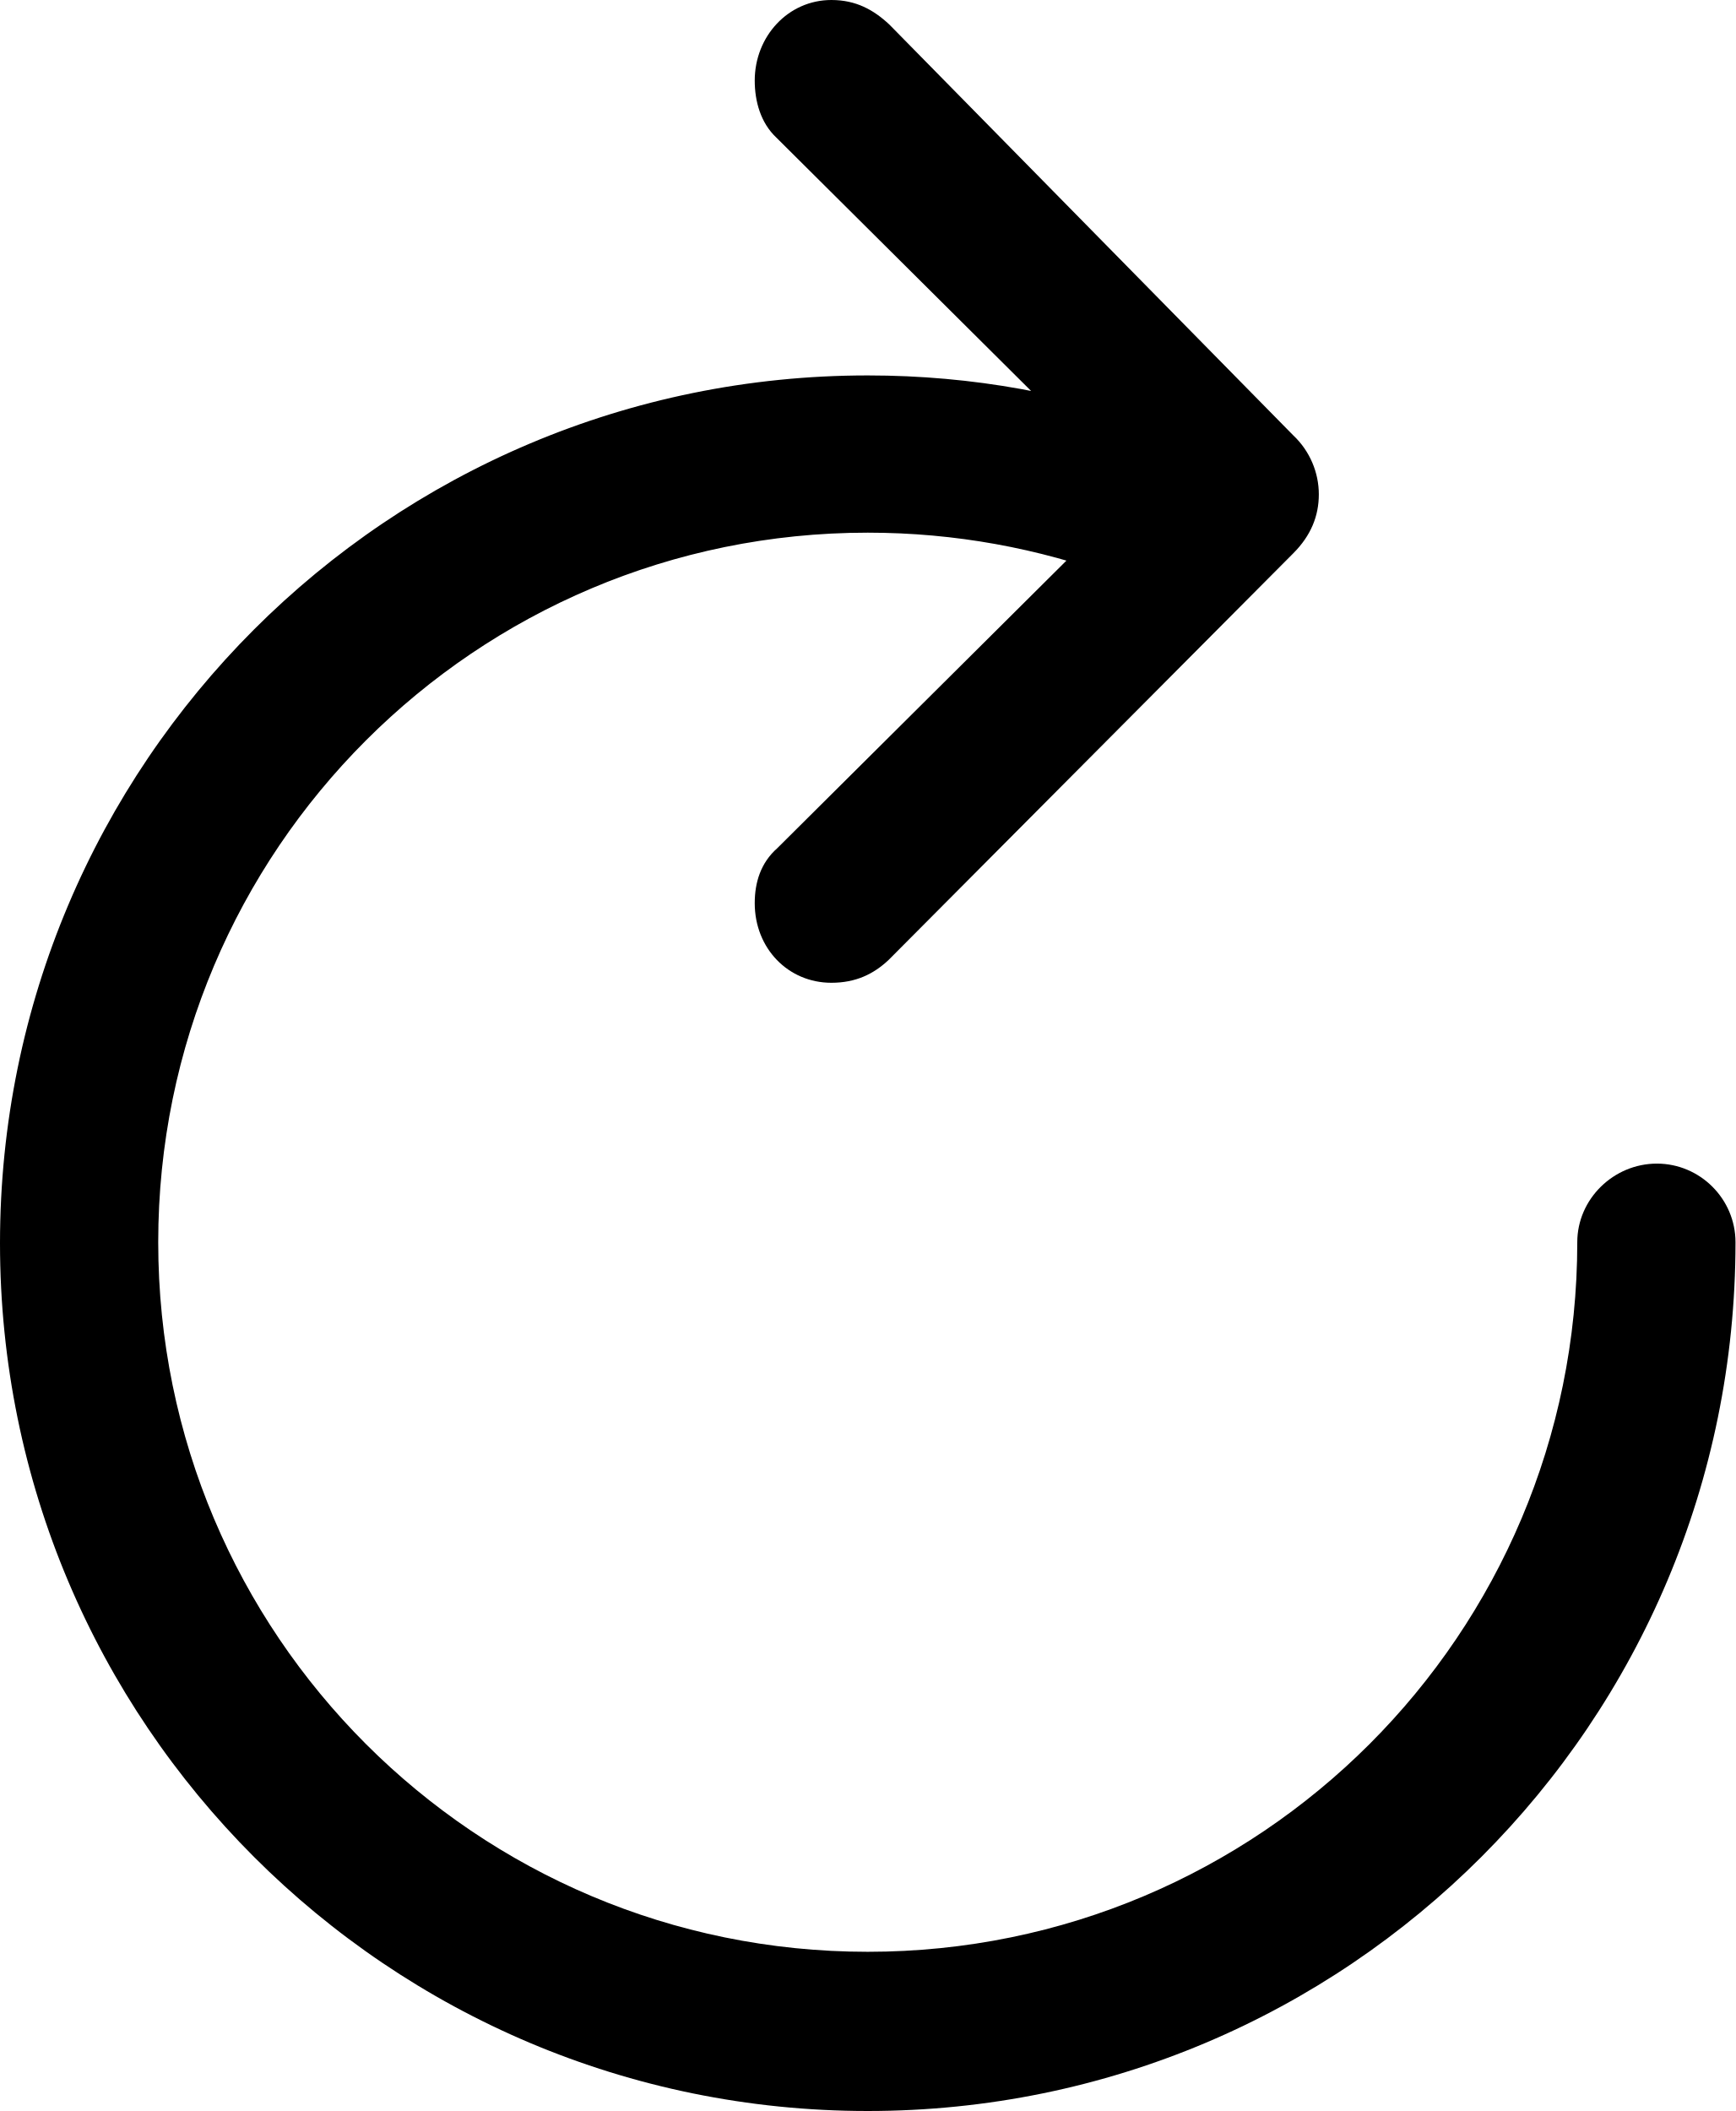
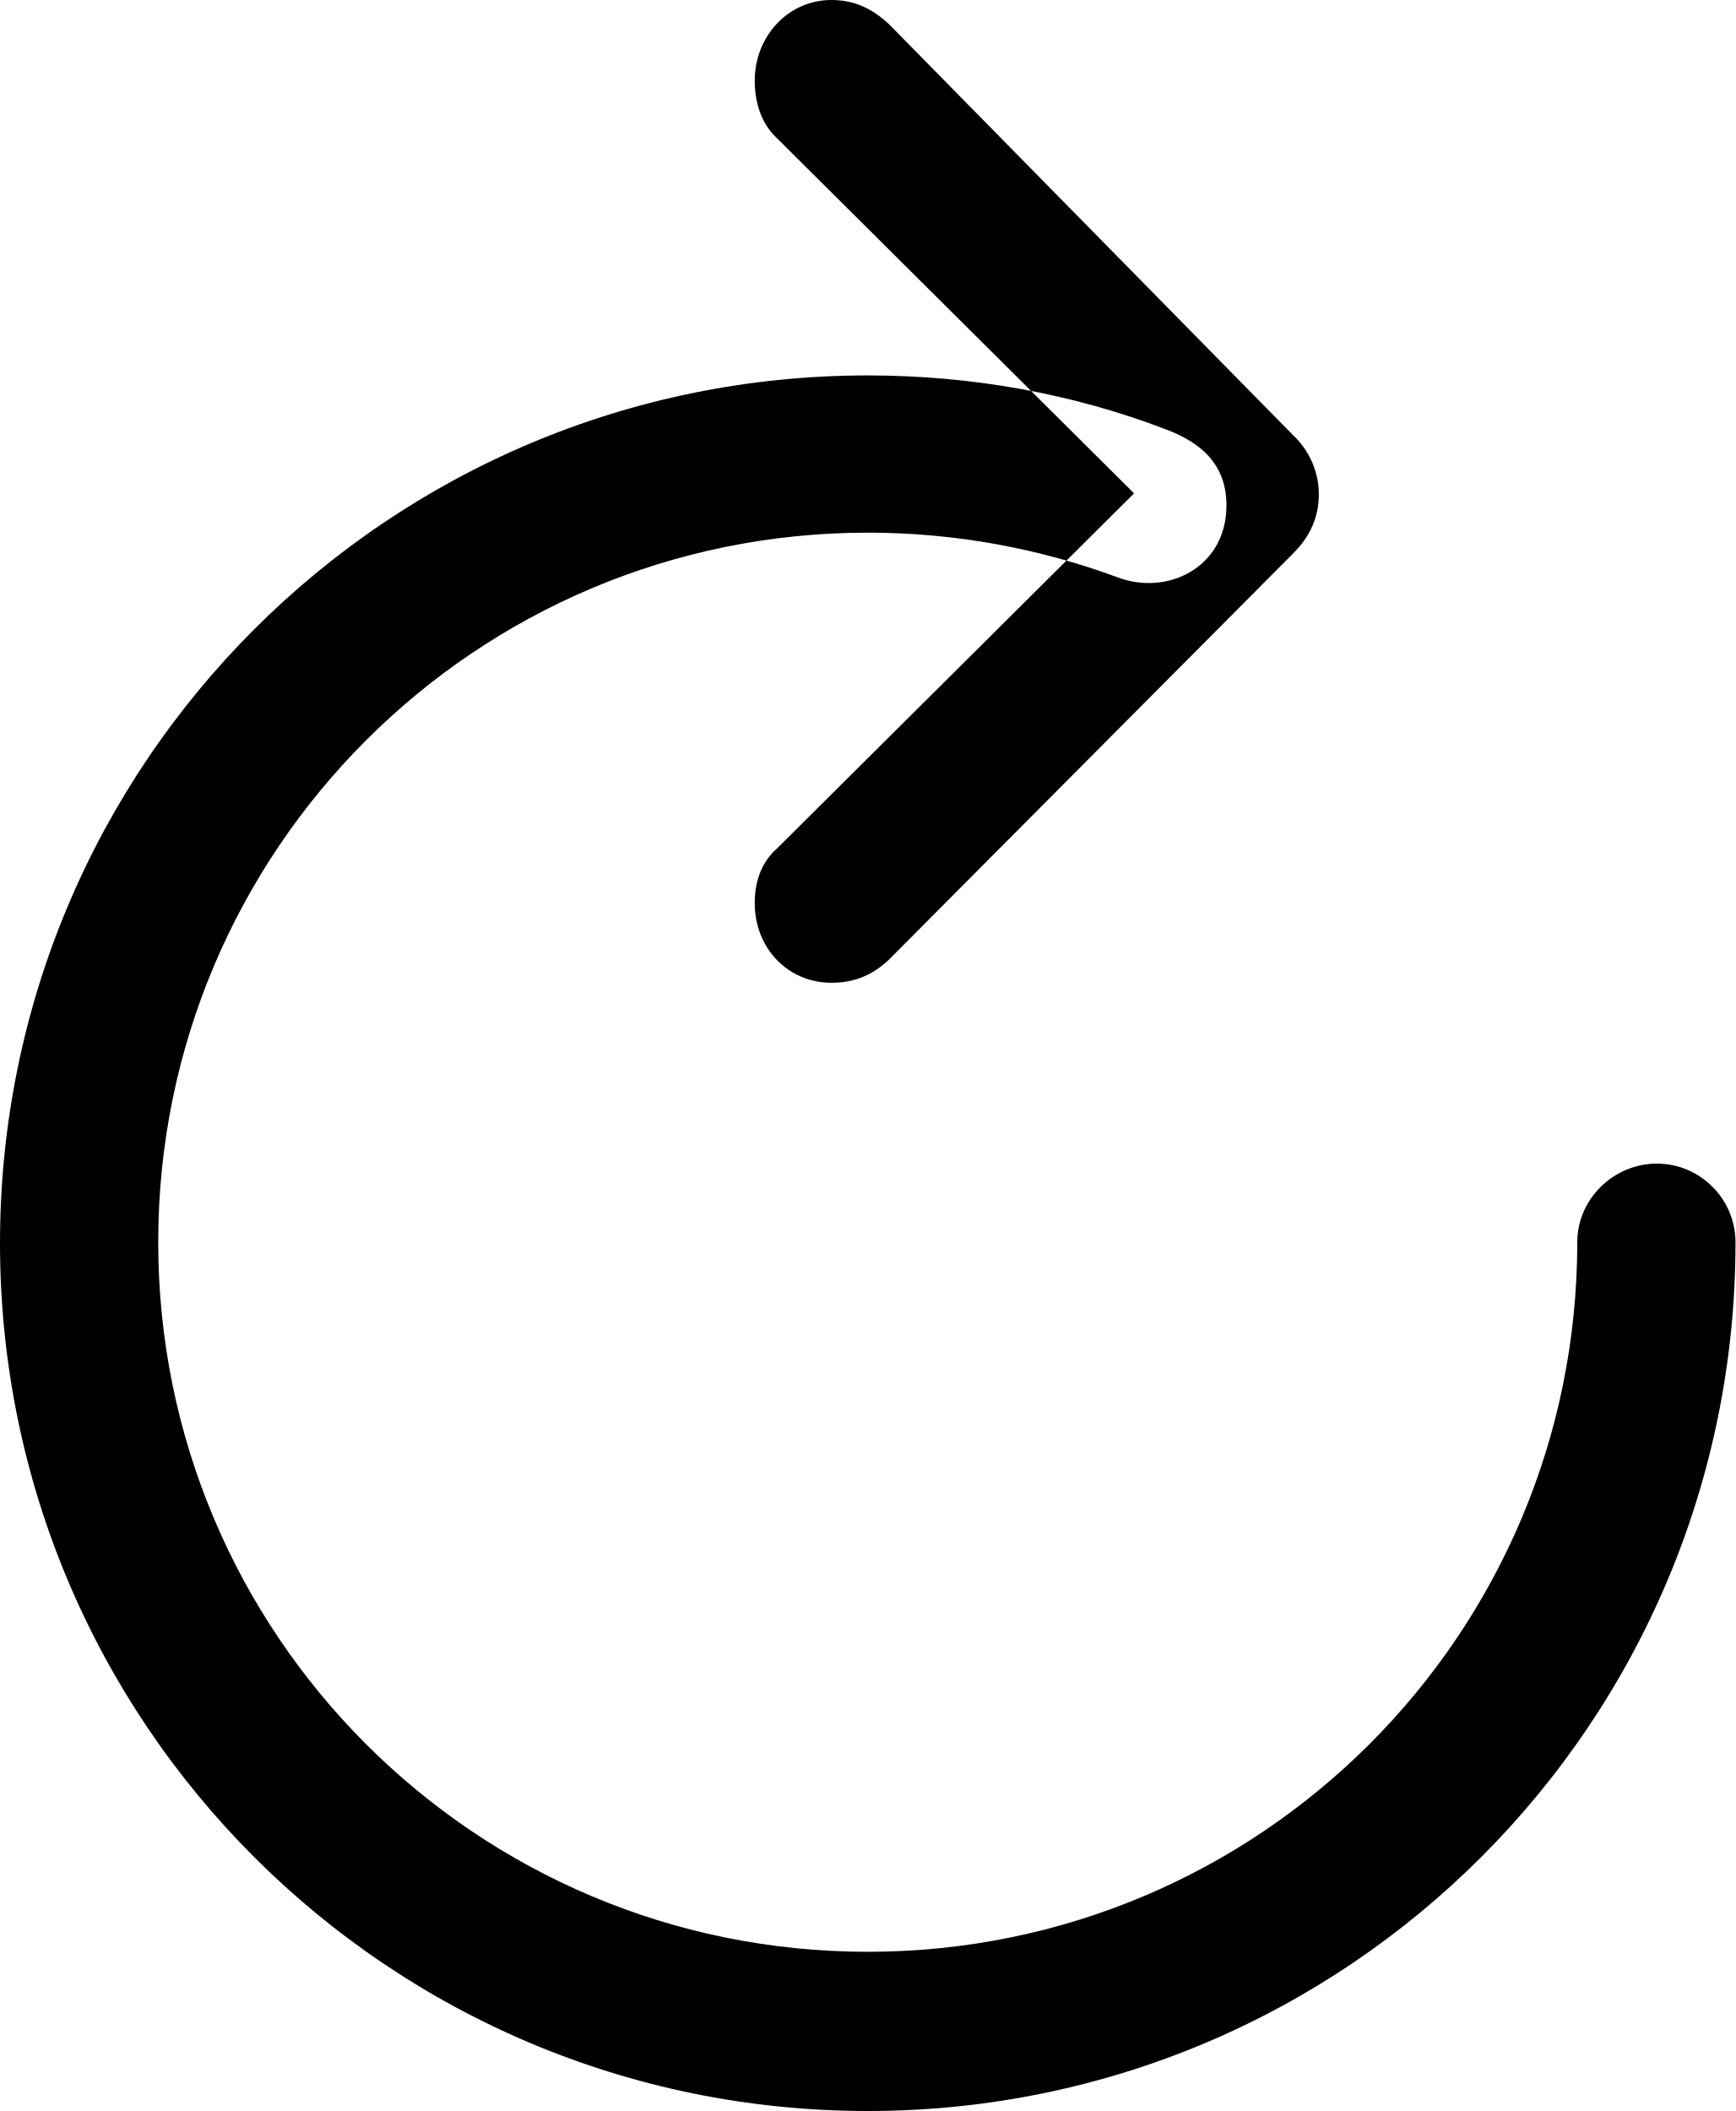
<svg xmlns="http://www.w3.org/2000/svg" viewBox="0 0 172.461 209.765">
-   <path fill-rule="nonzero" d="M 86.23 209.765 C 133.887 209.765 172.461 171.191 172.461 123.437 C 172.461 119.141 168.945 115.625 164.648 115.625 C 160.351 115.625 156.738 119.141 156.738 123.437 C 156.738 162.402 125.195 193.945 86.23 193.945 C 47.266 193.945 15.723 162.402 15.723 123.437 C 15.723 84.473 47.266 52.93 86.23 52.93 C 94.922 52.93 103.223 54.492 110.937 57.324 C 115.918 59.277 121.777 56.445 121.875 50.391 C 121.972 45.41 118.262 43.555 115.625 42.578 C 106.641 39.16 96.68 37.305 86.23 37.305 C 38.574 37.305 0 75.879 0 123.535 C 0 171.191 38.574 209.765 86.23 209.765 Z M 112.695 49.023 L 77.246 84.277 C 75.586 85.742 75 87.695 75 89.746 C 75 94.238 78.32 97.656 82.617 97.656 C 85.058 97.656 86.816 96.777 88.281 95.41 L 128.516 54.98 C 130.273 53.223 131.055 51.27 131.055 49.121 C 131.055 46.973 130.176 44.824 128.516 43.262 L 88.379 2.441 C 86.816 0.977 85.058 0 82.617 0 C 78.32 0 75 3.613 75 8.008 C 75 10.059 75.586 12.207 77.148 13.672 Z" fill="black" />
+   <path fill-rule="evenodd" d="M 86.23 209.765 C 133.887 209.765 172.461 171.191 172.461 123.437 C 172.461 119.141 168.945 115.625 164.648 115.625 C 160.351 115.625 156.738 119.141 156.738 123.437 C 156.738 162.402 125.195 193.945 86.23 193.945 C 47.266 193.945 15.723 162.402 15.723 123.437 C 15.723 84.473 47.266 52.93 86.23 52.93 C 94.922 52.93 103.223 54.492 110.937 57.324 C 115.918 59.277 121.777 56.445 121.875 50.391 C 121.972 45.41 118.262 43.555 115.625 42.578 C 106.641 39.16 96.68 37.305 86.23 37.305 C 38.574 37.305 0 75.879 0 123.535 C 0 171.191 38.574 209.765 86.23 209.765 Z M 112.695 49.023 L 77.246 84.277 C 75.586 85.742 75 87.695 75 89.746 C 75 94.238 78.32 97.656 82.617 97.656 C 85.058 97.656 86.816 96.777 88.281 95.41 L 128.516 54.98 C 130.273 53.223 131.055 51.27 131.055 49.121 C 131.055 46.973 130.176 44.824 128.516 43.262 L 88.379 2.441 C 86.816 0.977 85.058 0 82.617 0 C 78.32 0 75 3.613 75 8.008 C 75 10.059 75.586 12.207 77.148 13.672 Z" fill="black" />
</svg>
